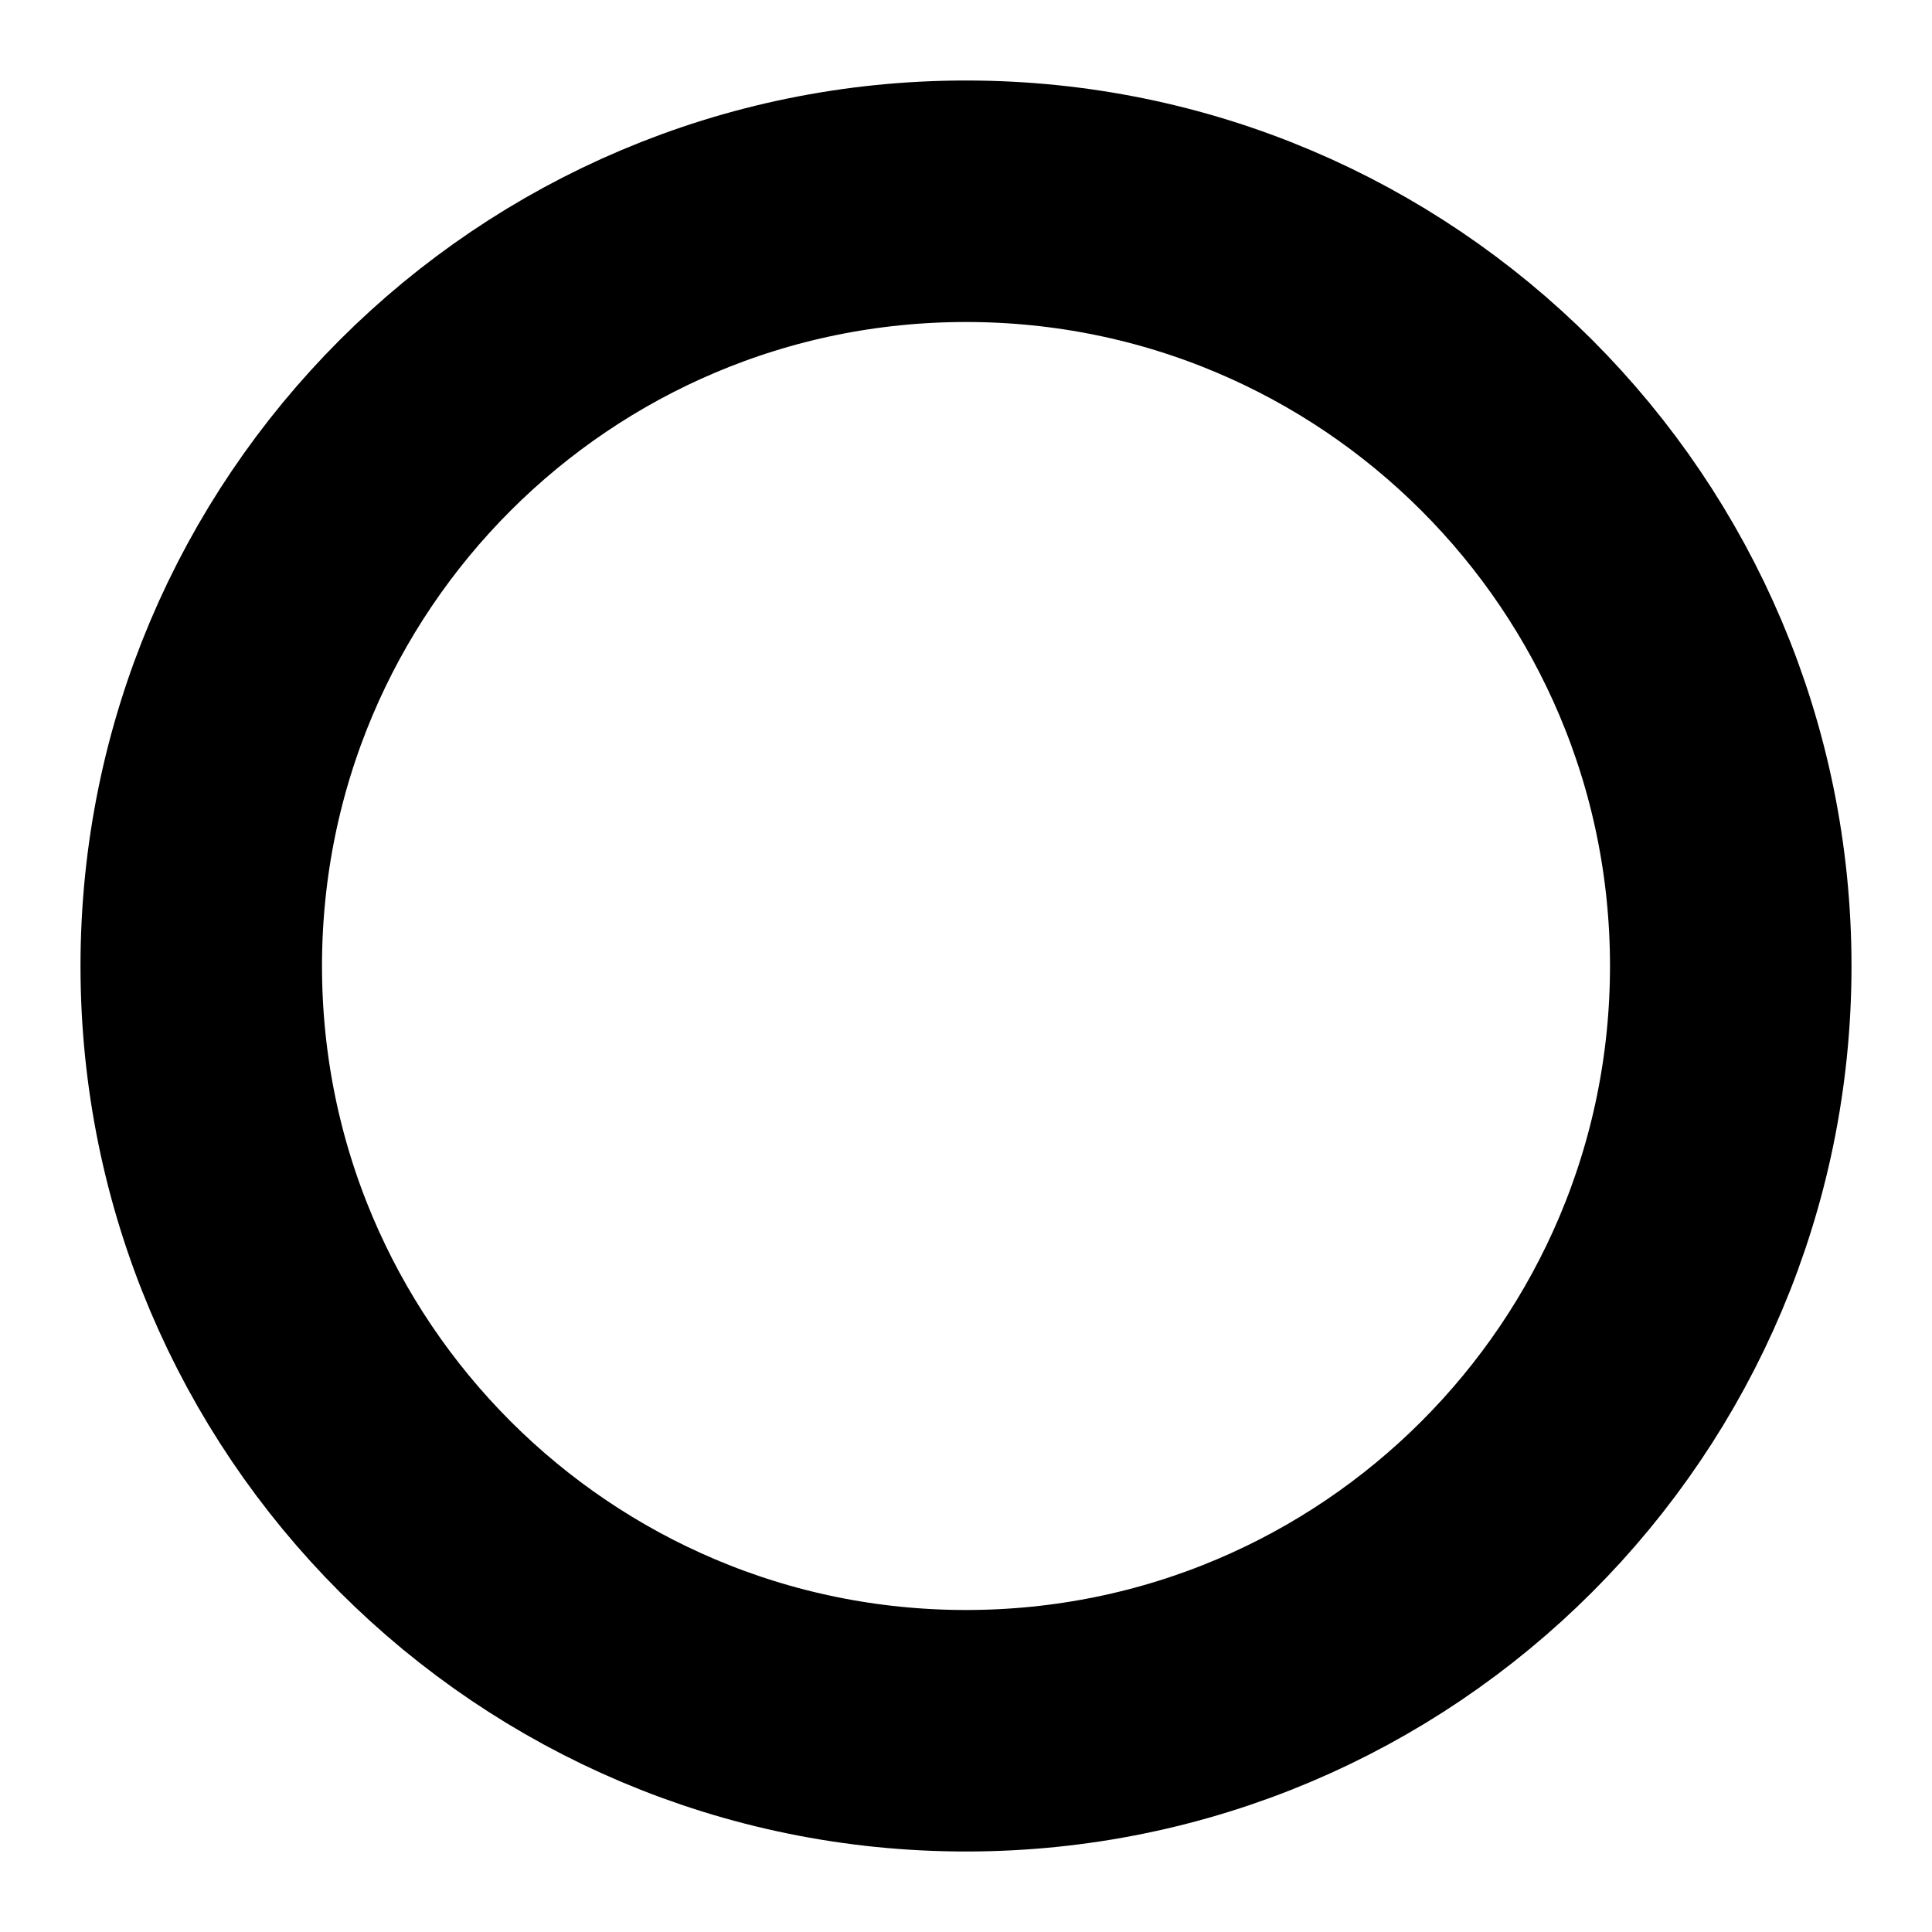
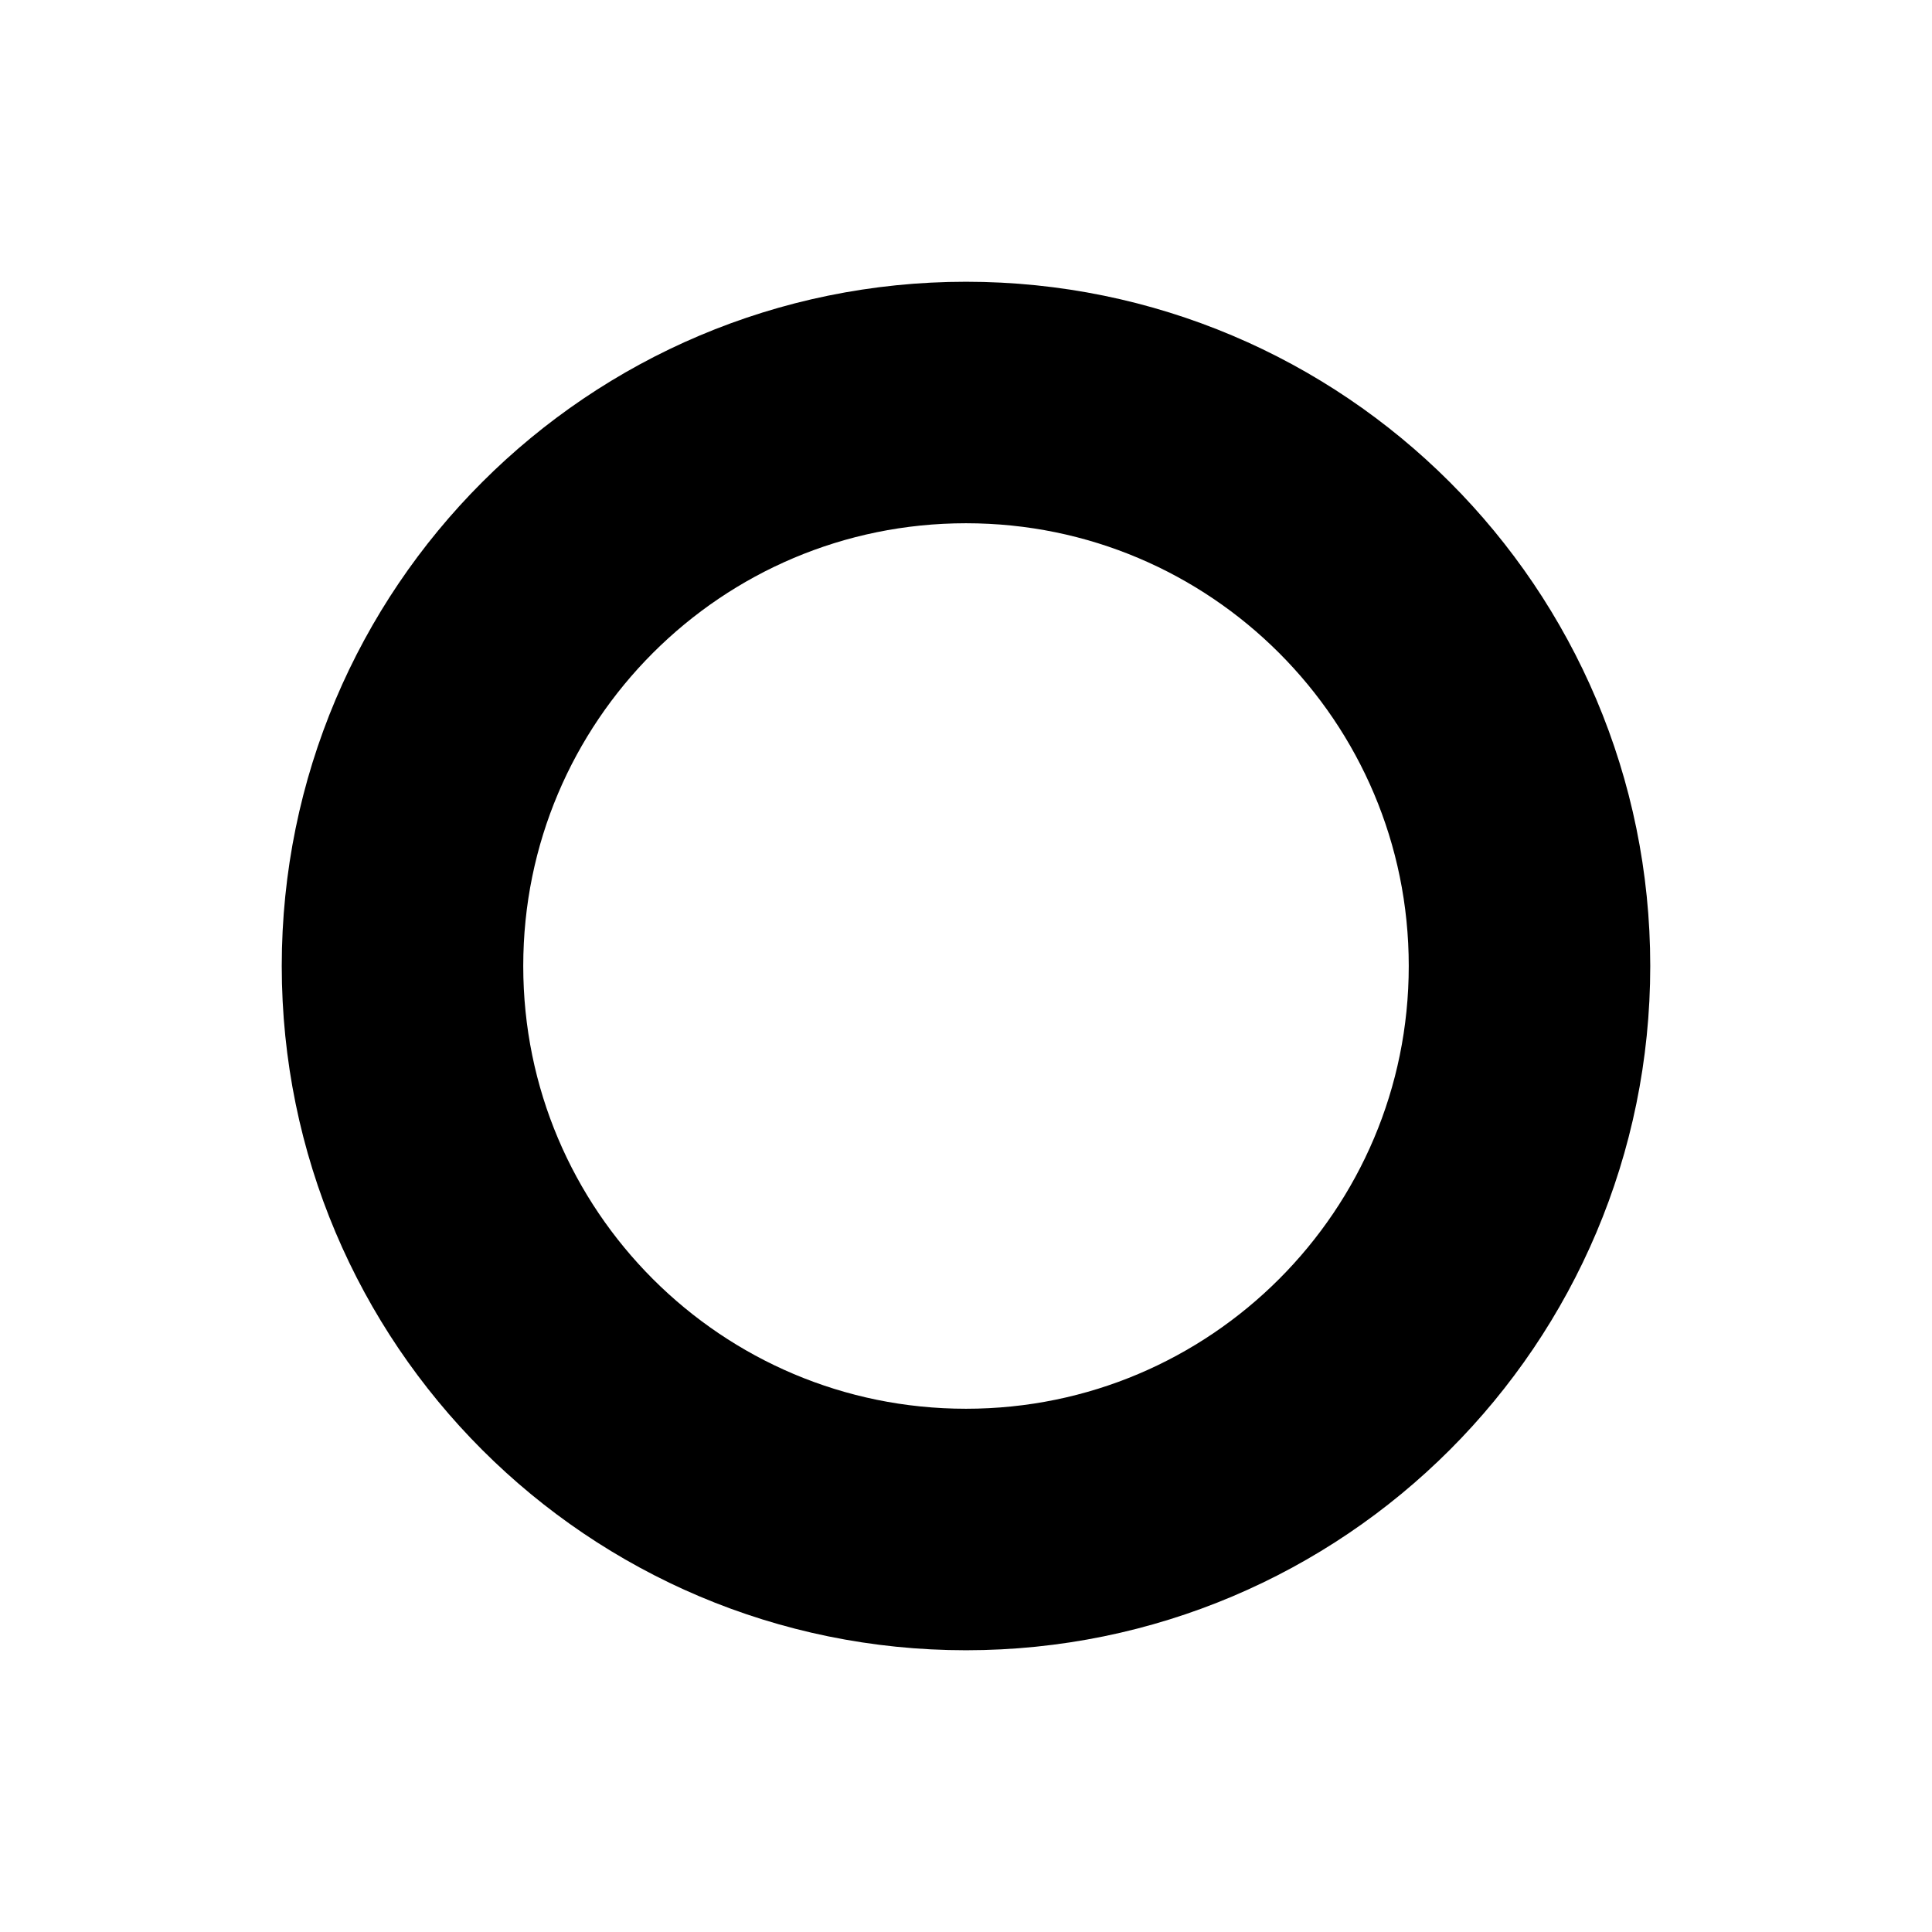
- <svg xmlns="http://www.w3.org/2000/svg" width="24" height="24">
-   <style>@keyframes rotate_pulse{0%{stroke-dasharray:0 150;stroke-dashoffset:0}47.5%{stroke-dasharray:42 150;stroke-dashoffset:-16}95%{stroke-dasharray:42 150;stroke-dashoffset:-59}}</style>
-   <g style="transform-origin:center;animation:rotate_full 2s linear infinite">
-     <circle cx="12" cy="12" r="9.5" fill="none" stroke="#000" stroke-width="3" stroke-linecap="round" style="animation:rotate_pulse 1.5s ease-out infinite" />
+ <svg xmlns="http://www.w3.org/2000/svg" width="24" height="24" viewBox="0 0 24 24">
+   <style>
+         @keyframes rotate_full {
+         to {
+         transform: rotate(360deg);
+         }
+         }
+         @keyframes rotate_pulse {
+         0% {
+         stroke-dasharray: 0 150;
+         stroke-dashoffset: 0;
+         }
+         47.5% {
+         stroke-dasharray: 42 150;
+         stroke-dashoffset: -16;
+         }
+         95%, to {
+         stroke-dasharray: 42 150;
+         stroke-dashoffset: -43;
+         }
+         }
+         .spinner-box {
+         transform-origin: center;
+         transform-box: stroke-box;
+         animation: rotate_full 2s linear infinite
+         }
+         .spinner-circle {
+         animation: rotate_pulse 1.5s ease-out infinite;
+         fill: none;
+         stroke: #000000;
+         stroke-width: 3px;
+         stroke-linecap: round
+         }
+     </style>
+   <g class="spinner-box">
+     <circle class="spinner-circle" cx="50%" cy="50%" r="7" />
  </g>
</svg>
